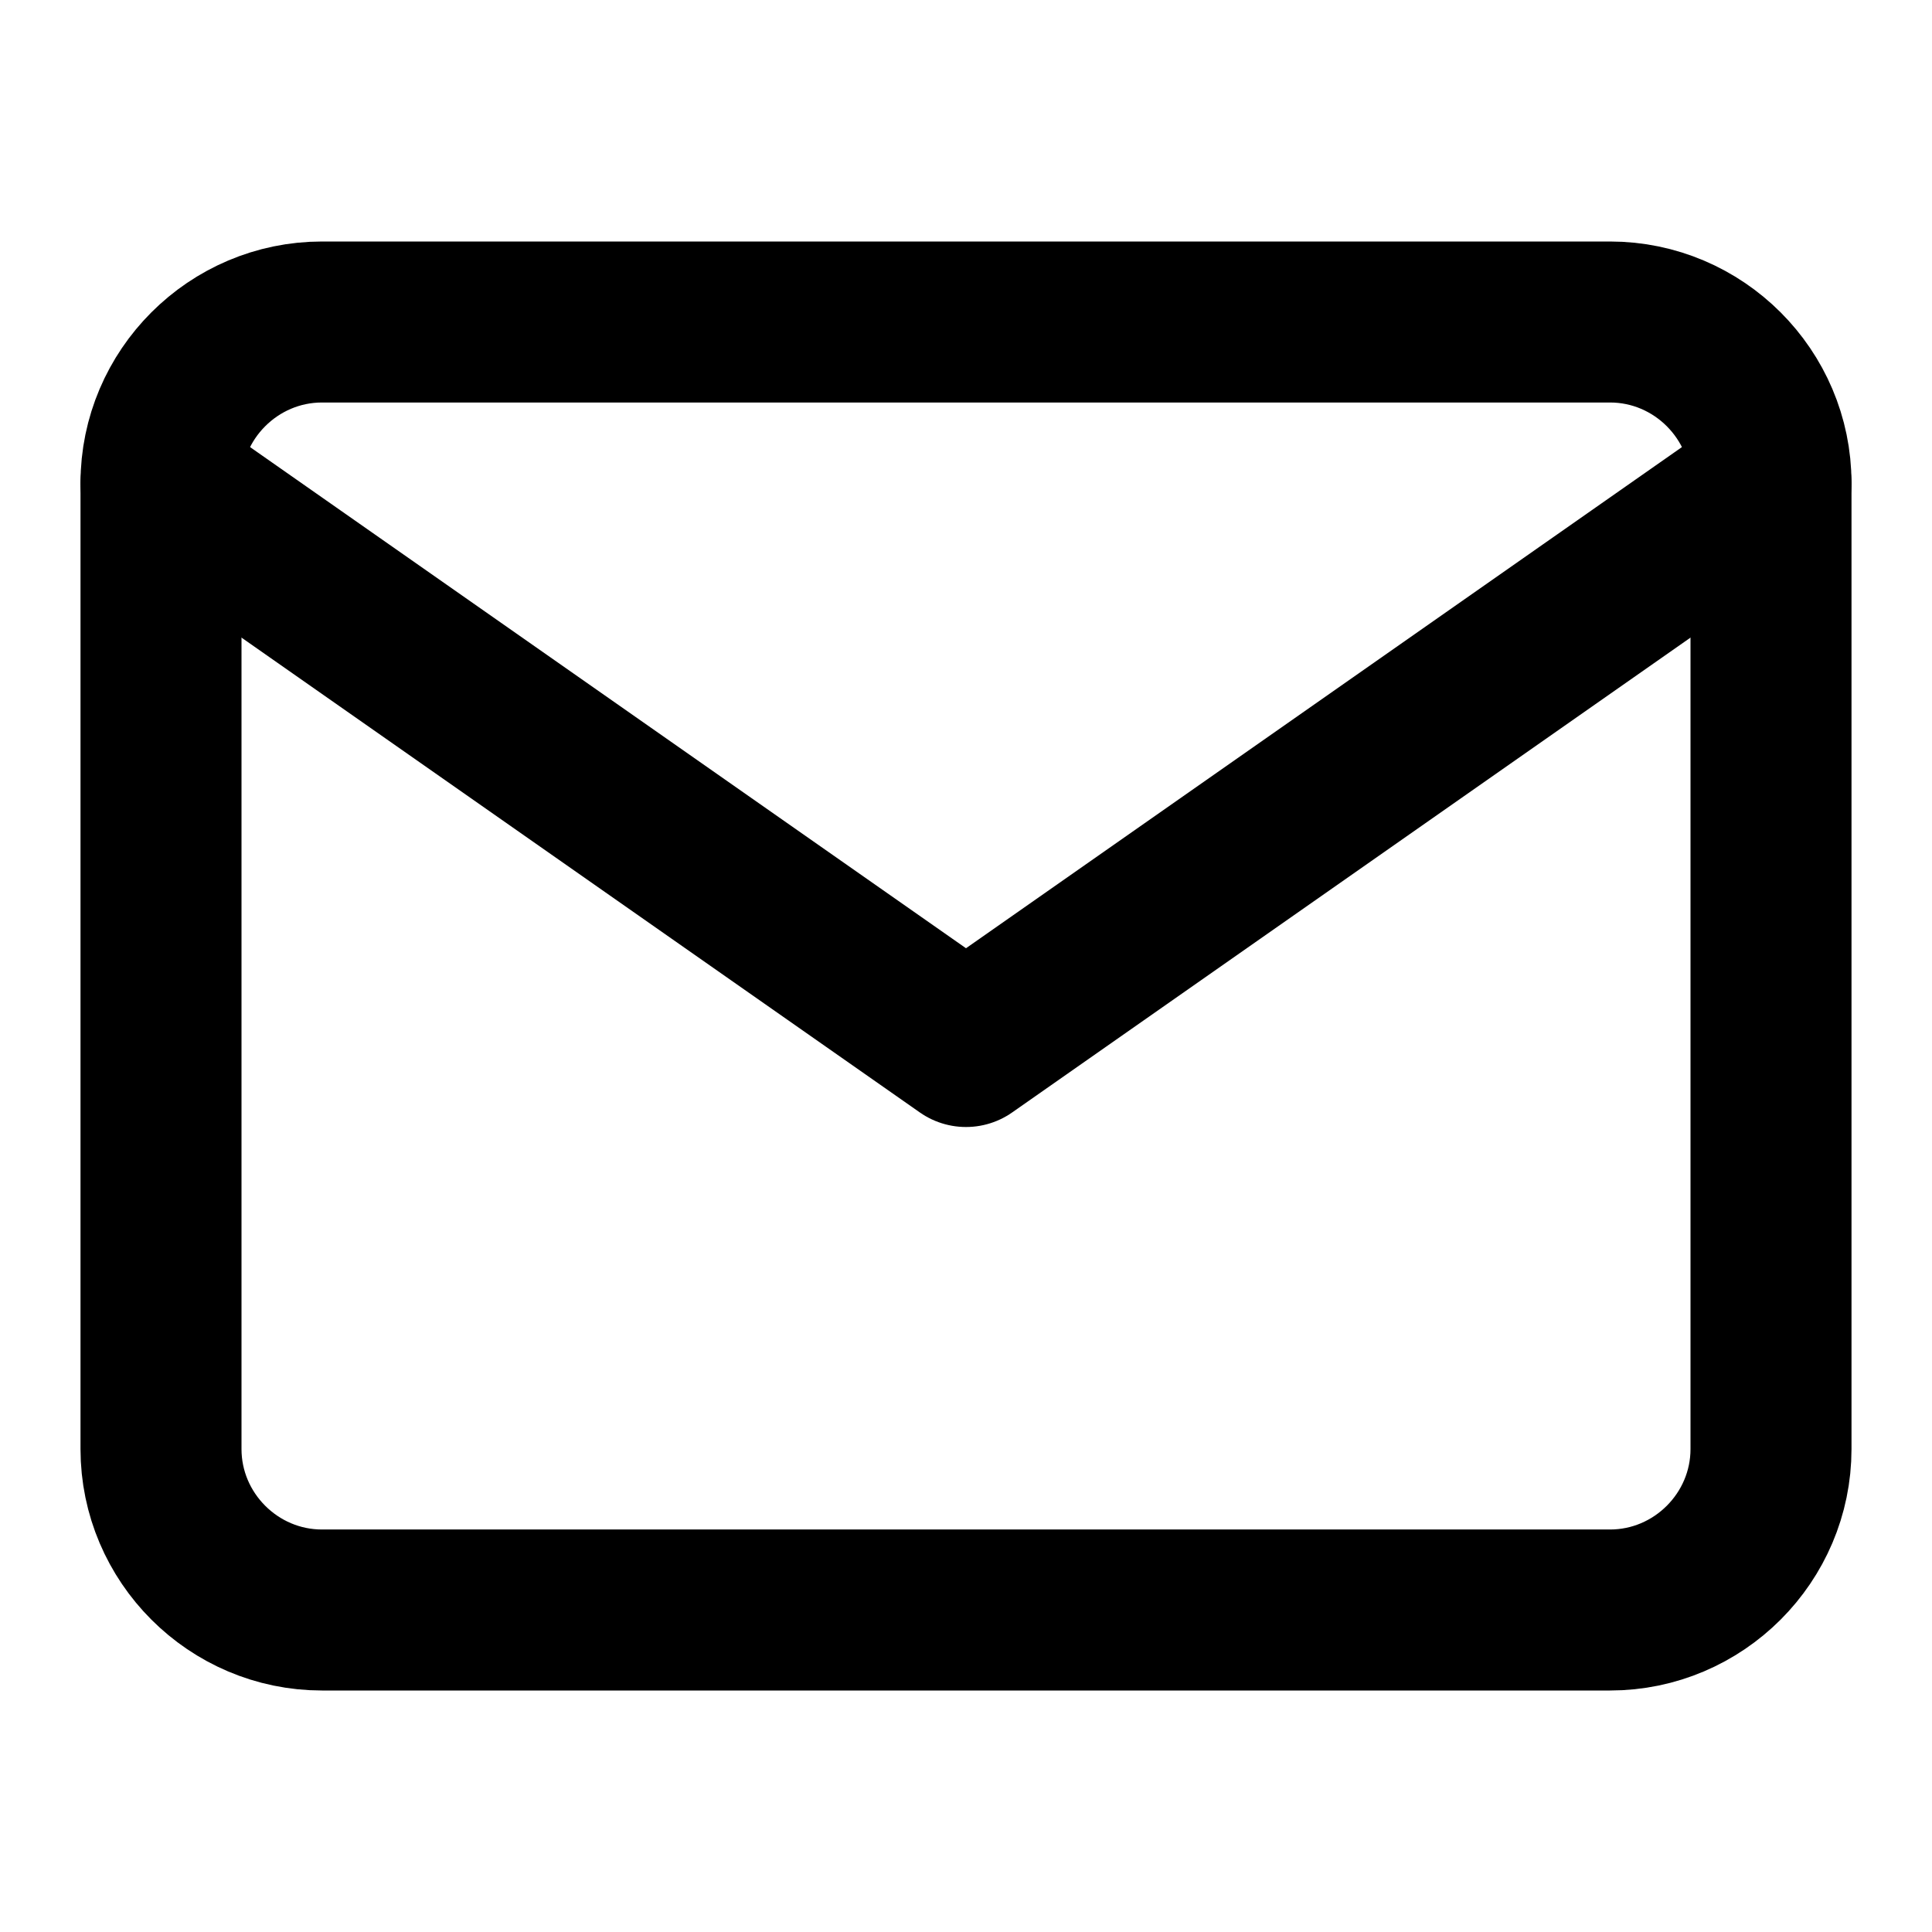
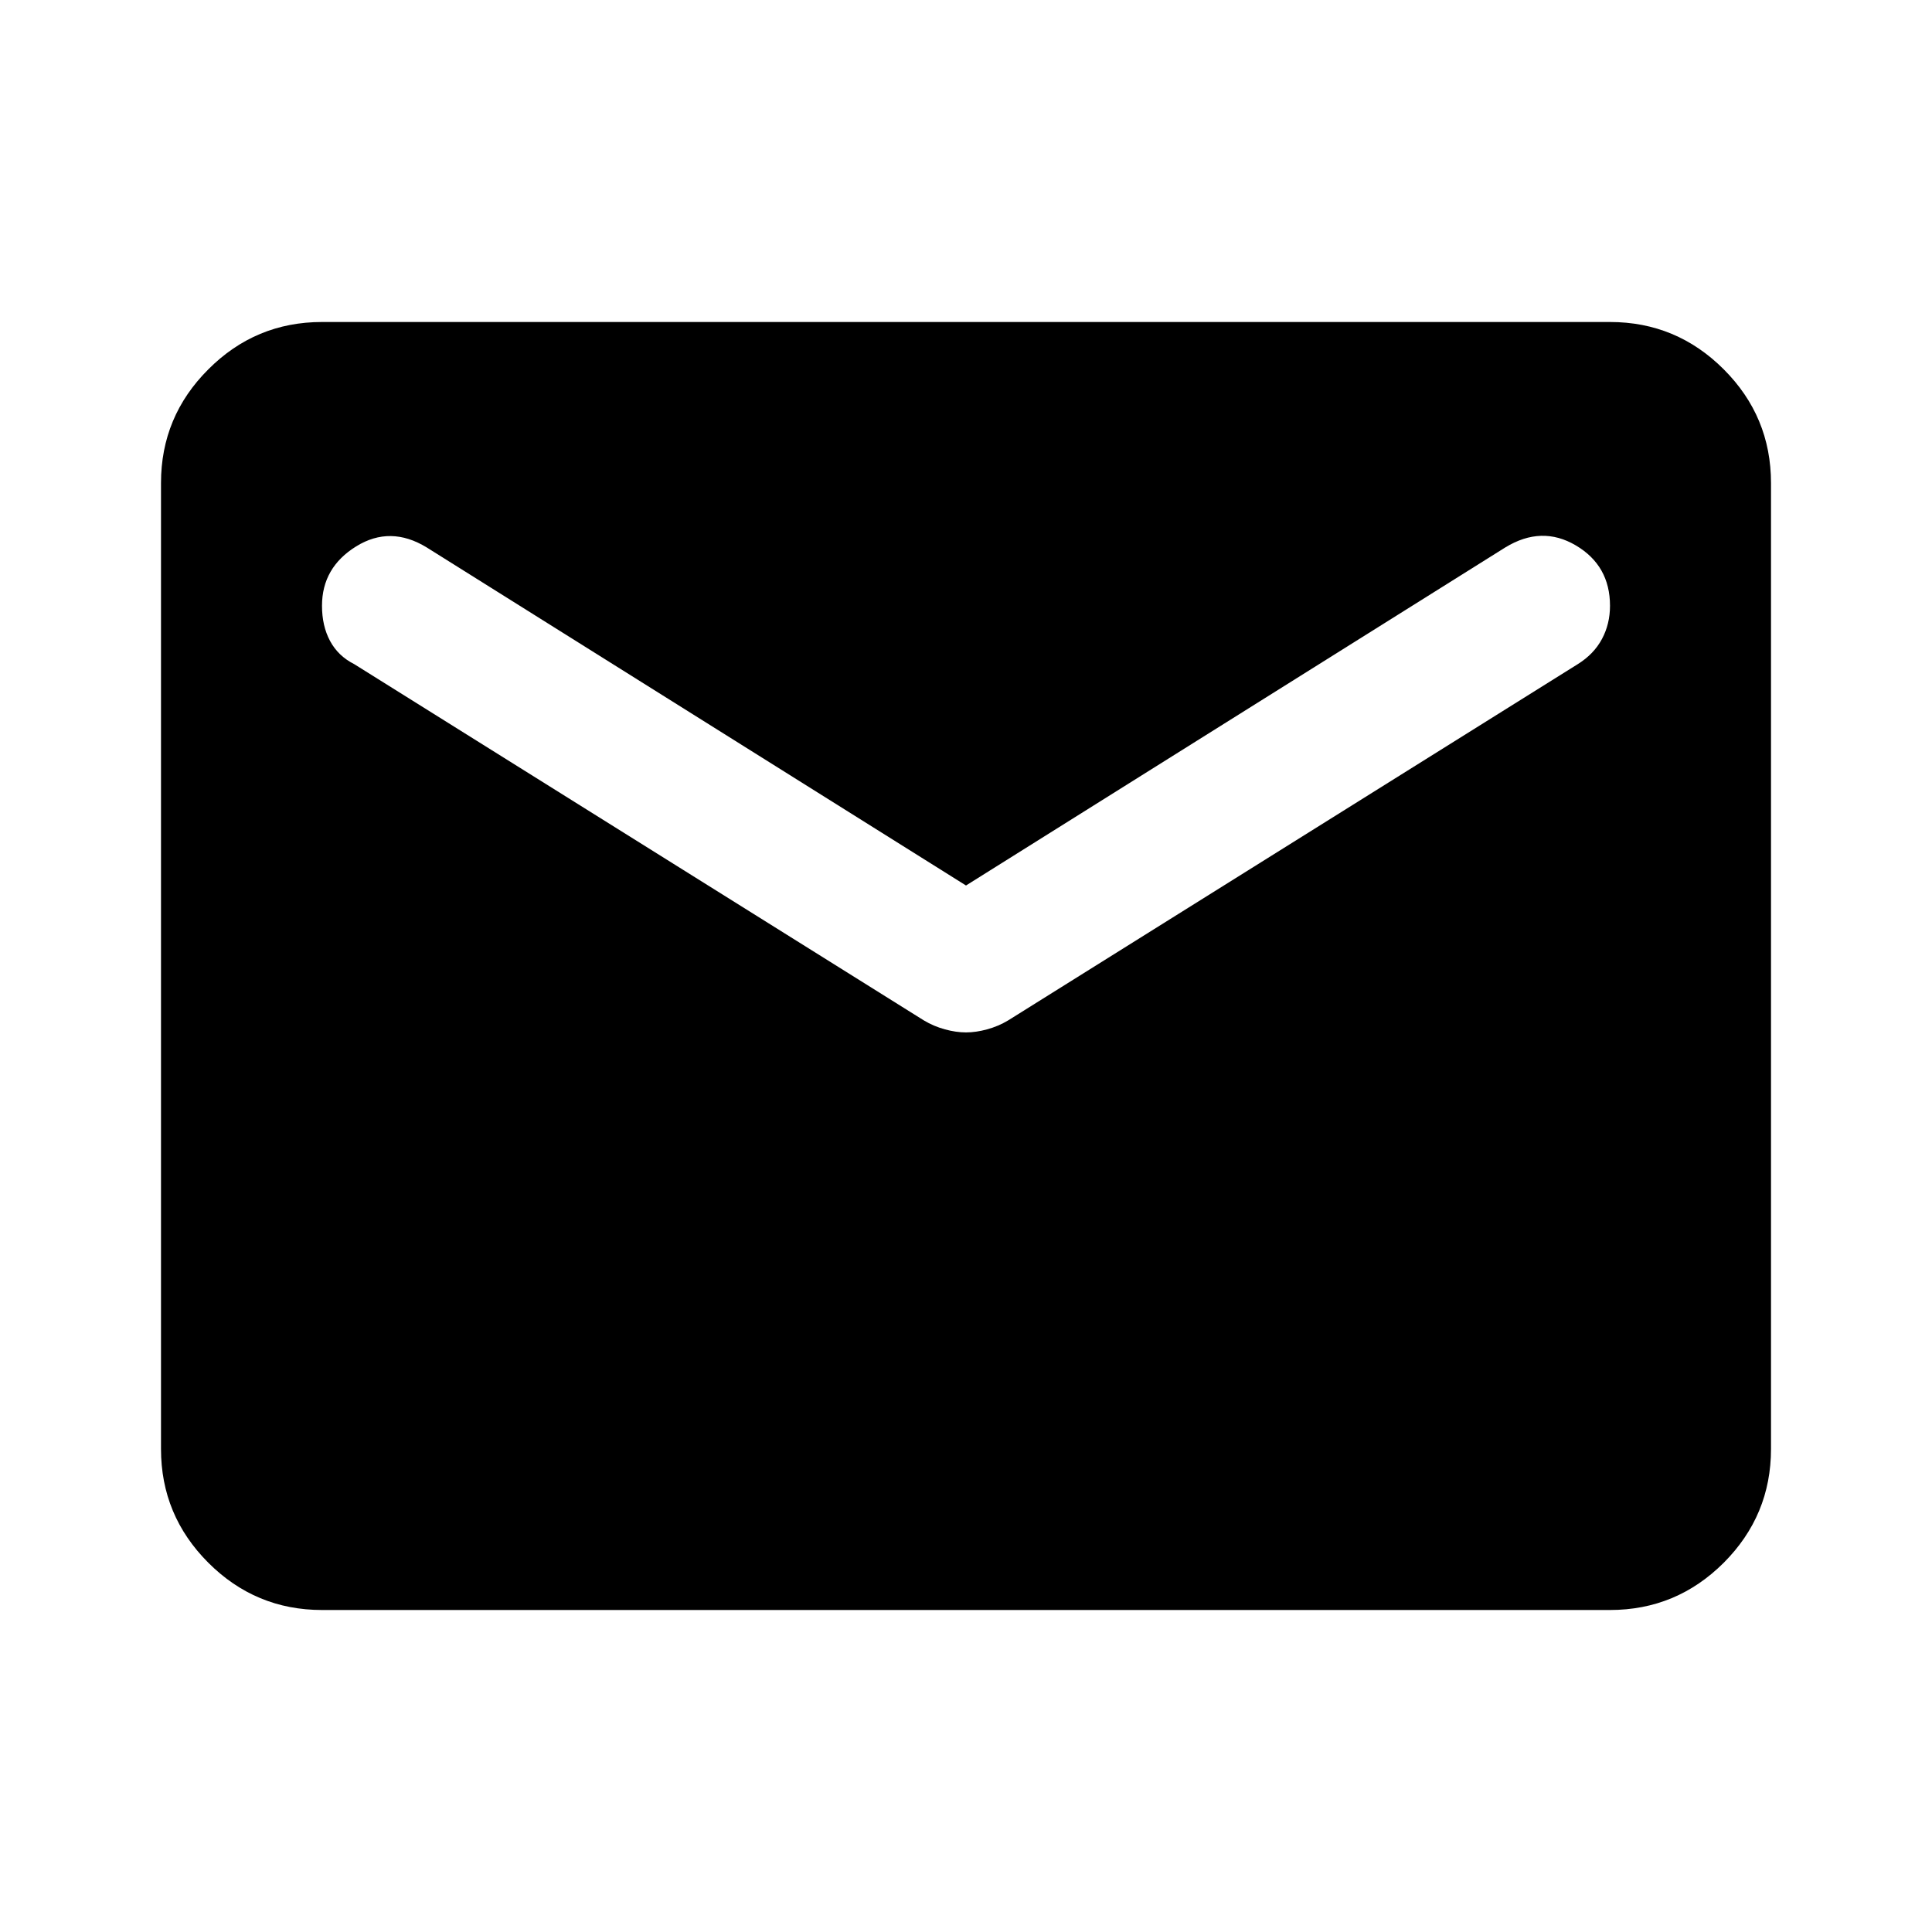
- <svg xmlns="http://www.w3.org/2000/svg" width="24" height="24" viewBox="0 0 24 24" fill="none" stroke="currentColor" stroke-width="2" stroke-linecap="round" stroke-linejoin="round" class="feather feather-mail">
-   <path d="M4 4h16c1.1 0 2 .9 2 2v12c0 1.1-.9 2-2 2H4c-1.1 0-2-.9-2-2V6c0-1.1.9-2 2-2z" />
-   <polyline points="22,6 12,13 2,6" />
+ <svg xmlns="http://www.w3.org/2000/svg" width="24" height="24" viewBox="0 0 24 24" fill="currentColor">
+   <g clip-path="url(#clip0_1113_6783)">
+     <path d="M4 20C3.45 20 2.979 19.804 2.588 19.413C2.196 19.021 2 18.55 2 18V6C2 5.45 2.196 4.979 2.588 4.588C2.979 4.196 3.45 4 4 4H20C20.55 4 21.021 4.196 21.413 4.588C21.804 4.979 22 5.45 22 6V18C22 18.55 21.804 19.021 21.413 19.413C21.021 19.804 20.55 20 20 20H4ZM12 12.825C12.083 12.825 12.171 12.812 12.262 12.787C12.354 12.762 12.442 12.725 12.525 12.675L19.6 8.25C19.733 8.167 19.833 8.063 19.9 7.938C19.967 7.813 20 7.675 20 7.525C20 7.192 19.858 6.942 19.575 6.775C19.292 6.608 19 6.617 18.7 6.8L12 11L5.3 6.8C5 6.617 4.708 6.612 4.425 6.787C4.142 6.962 4 7.208 4 7.525C4 7.692 4.033 7.837 4.1 7.962C4.167 8.087 4.267 8.183 4.4 8.25L11.475 12.675C11.558 12.725 11.646 12.762 11.738 12.787C11.829 12.812 11.917 12.825 12 12.825Z" />
+   </g>
+   <defs>
+     <clipPath id="clip0_1113_6783">
+       <rect width="24" height="24" />
+     </clipPath>
+   </defs>
</svg>
